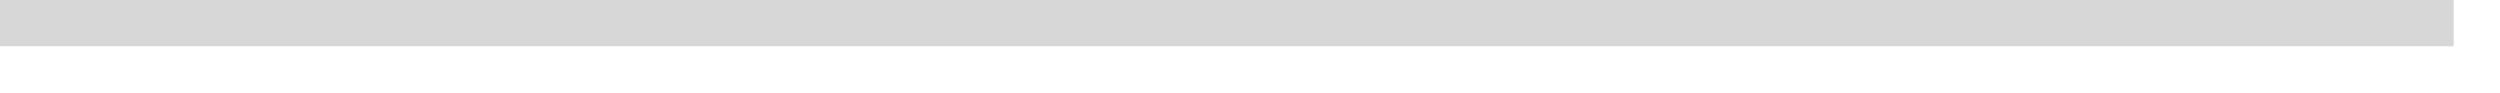
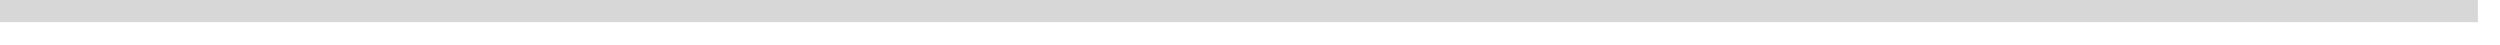
- <svg xmlns="http://www.w3.org/2000/svg" version="1.1" width="54px" height="2px">
-   <g transform="matrix(1 0 0 1 -1806 -1363 )">
-     <path d="M 1806 1363.5  L 1859 1363.5  " stroke-width="1" stroke="#d7d7d7" fill="none" />
+ <svg xmlns="http://www.w3.org/2000/svg" version="1.1" width="113px" height="2px">
+   <g transform="matrix(1 0 0 1 -1669 -1364 )">
+     <path d="M 1669 1364.5  L 1781 1364.5  " stroke-width="1" stroke="#d7d7d7" fill="none" />
  </g>
</svg>
